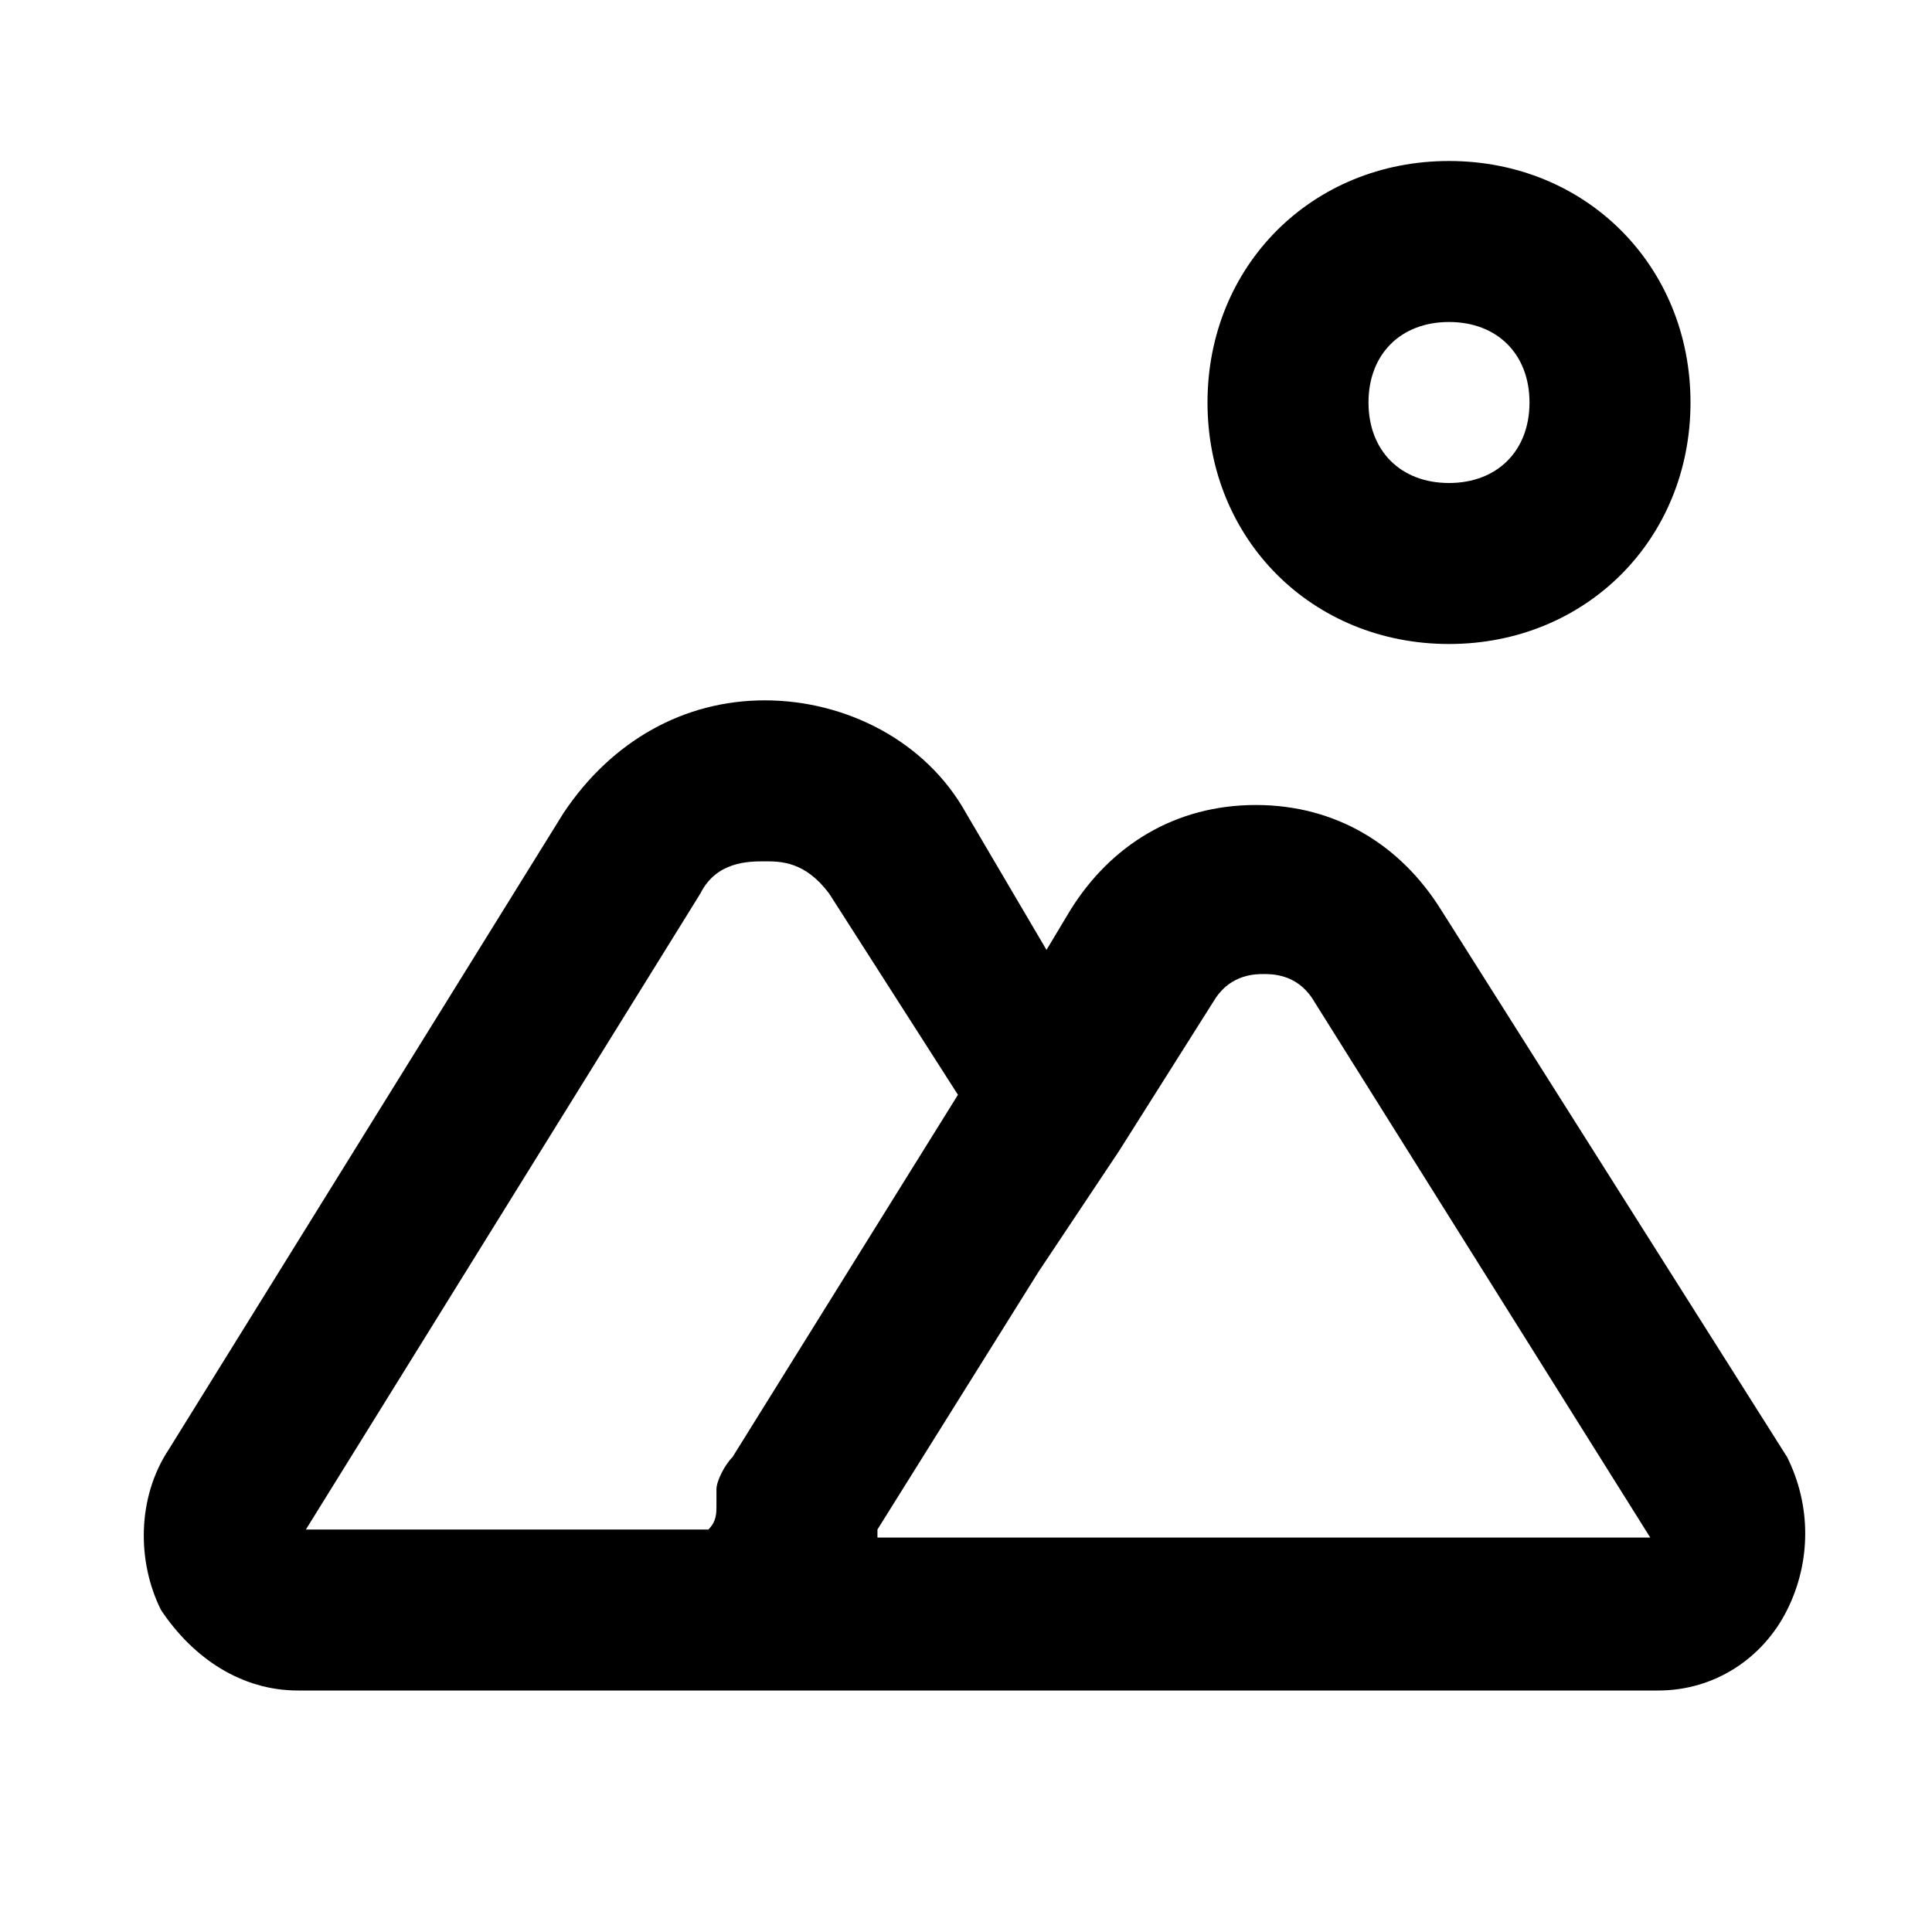
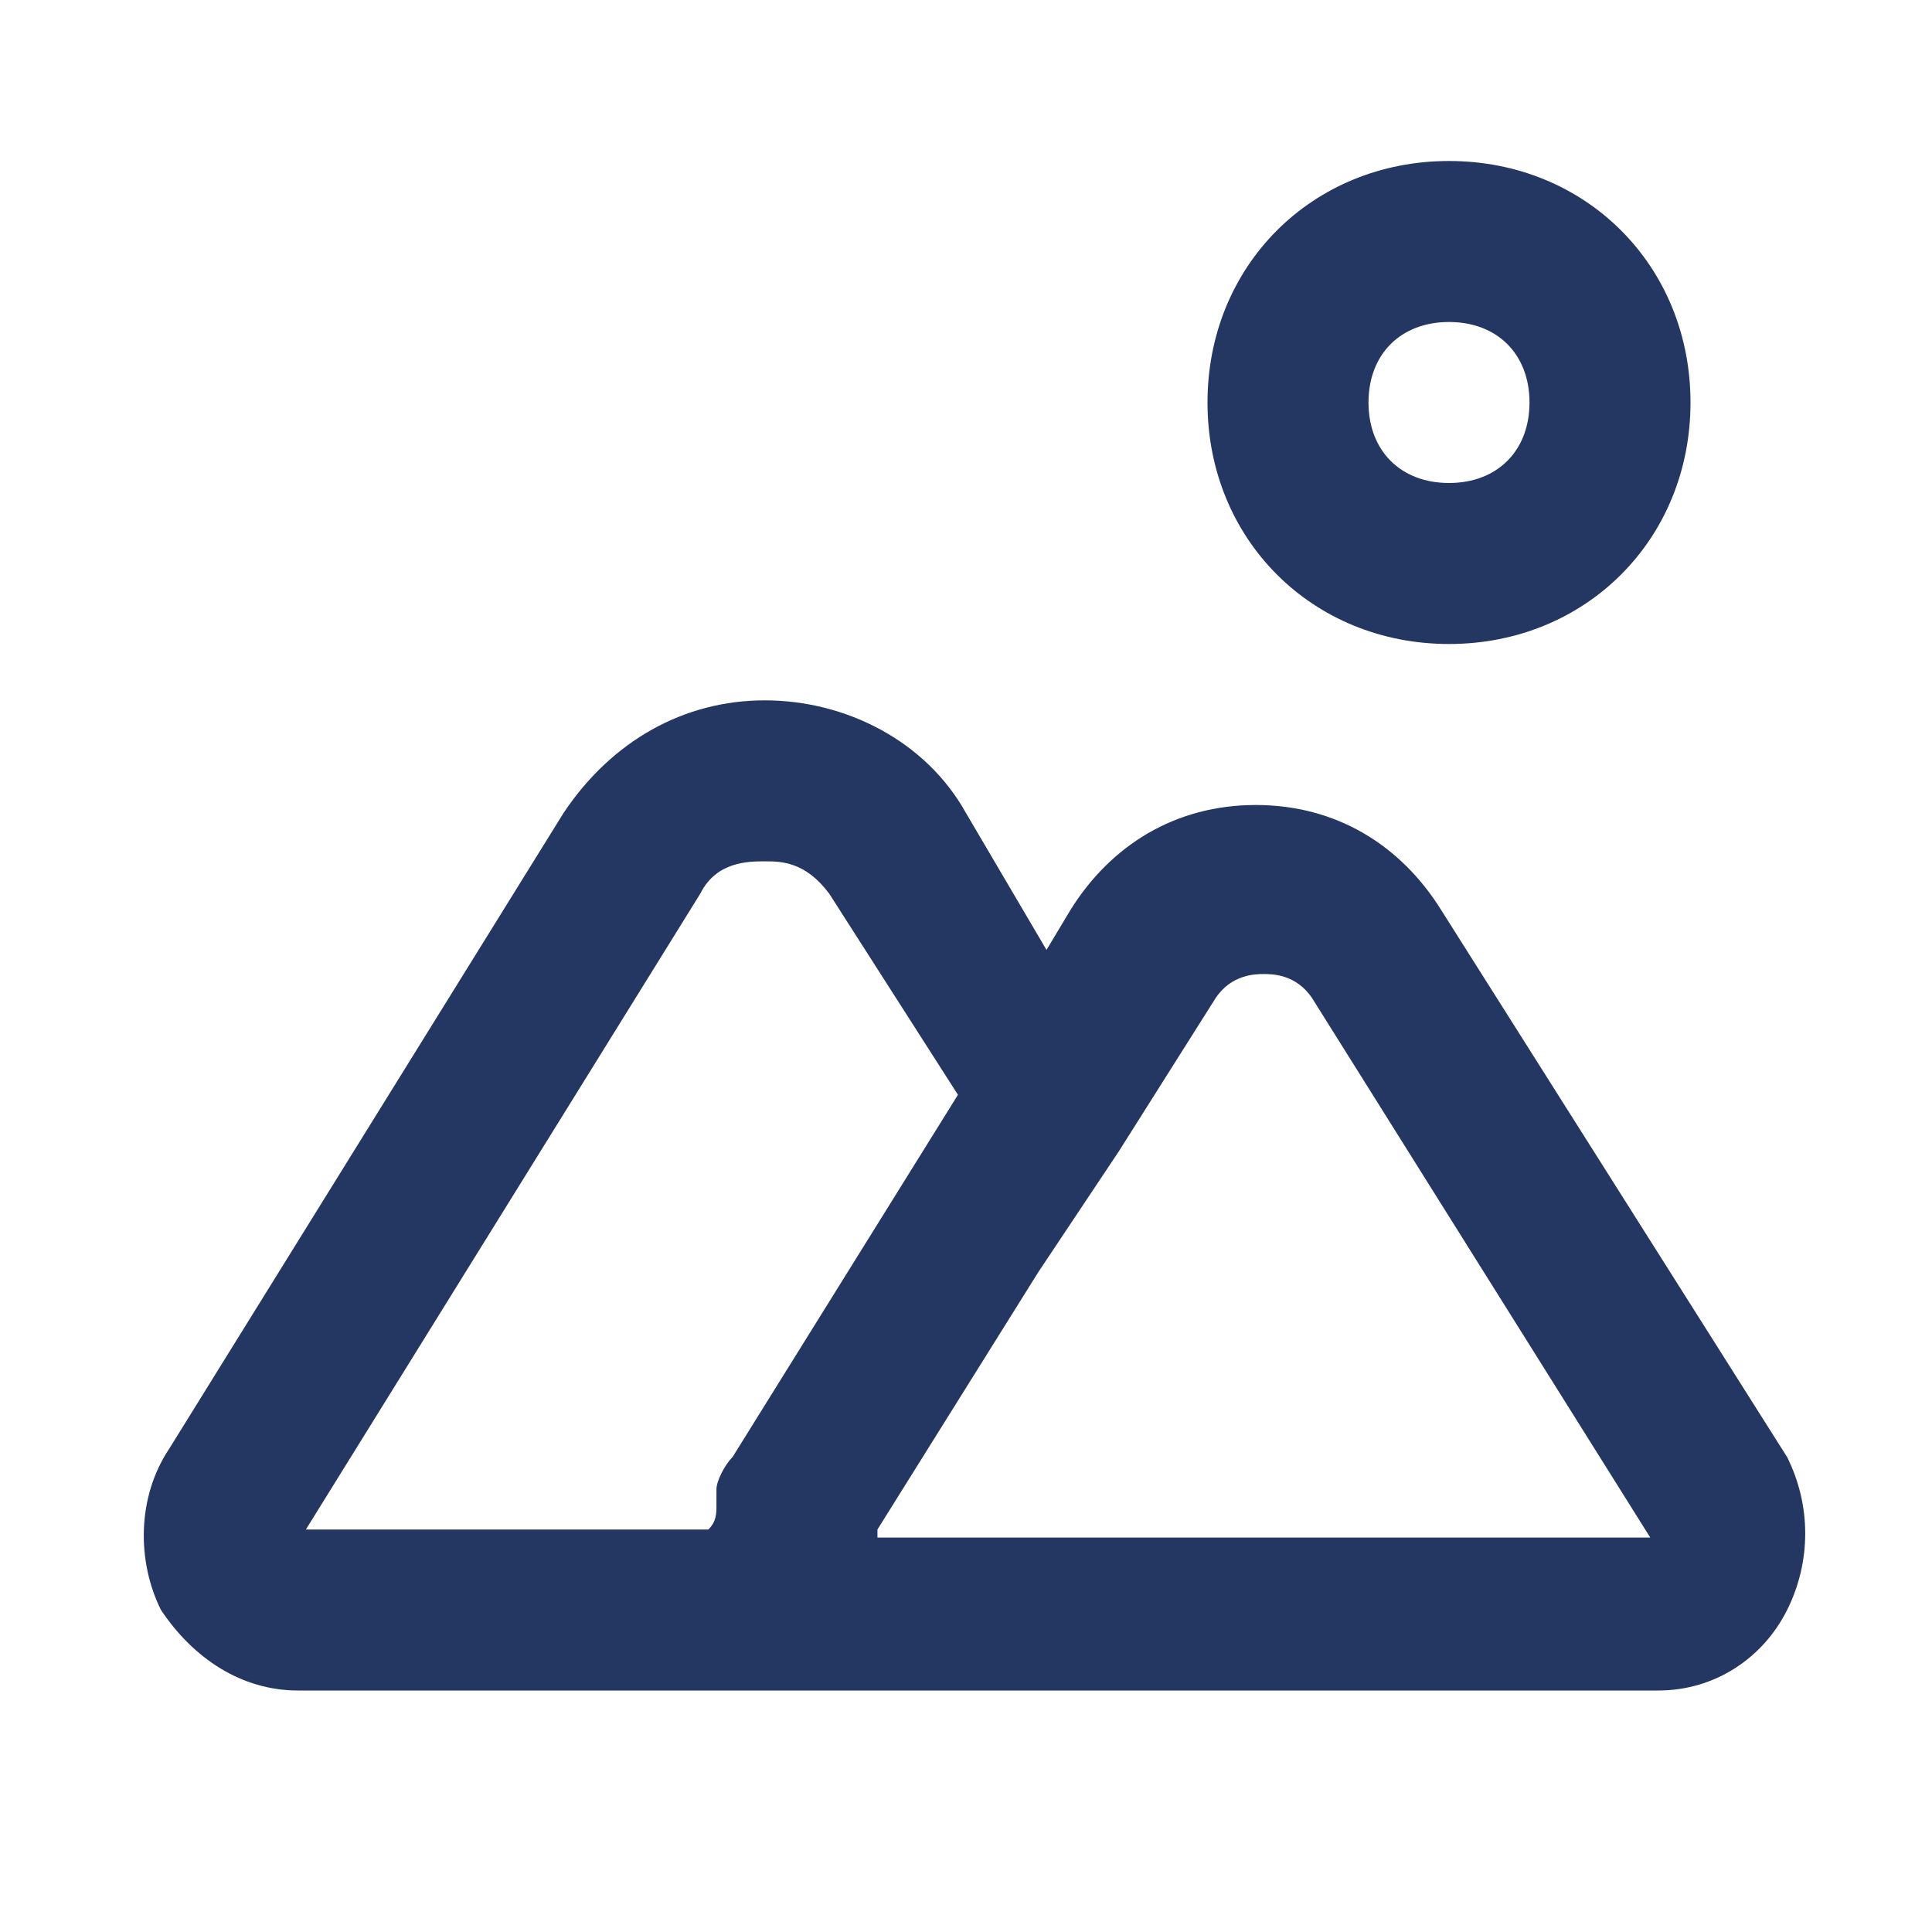
<svg xmlns="http://www.w3.org/2000/svg" width="800px" height="800px" viewBox="0 0 24 24" version="1.1" xml:space="preserve">
-   <style type="text/css">
- 	.st0{opacity:0.2;fill:none;stroke:#000000;stroke-width:5.000000e-02;stroke-miterlimit:10;}
- </style>
  <g id="Layer_Grid" />
  <g id="Layer_2">
-     <path d="M17.9,11.3c-0.5-0.8-1.3-1.3-2.3-1.3s-1.8,0.5-2.3,1.3L13,11.8L12,10.1c-0.5-0.9-1.5-1.4-2.5-1.4S7.6,9.2,7,10.1l-4.9,7.9   c-0.4,0.6-0.4,1.4-0.1,2c0.4,0.6,1,1,1.7,1h6.9h10c0.7,0,1.3-0.4,1.6-1c0.3-0.6,0.3-1.3,0-1.9L17.9,11.3z M9.1,18.1   c-0.1,0.1-0.2,0.3-0.2,0.4c0,0.1,0,0.1,0,0.2c0,0.1,0,0.2-0.1,0.3l-5,0l4.9-7.9c0.2-0.4,0.6-0.4,0.8-0.4s0.5,0,0.8,0.4l1.6,2.5   L9.1,18.1z M10.9,19l2-3.2l1-1.5c0,0,0,0,0,0l1.2-1.9c0.2-0.3,0.5-0.3,0.6-0.3c0.1,0,0.4,0,0.6,0.3l4.2,6.7H10.9z" />
-     <path d="M15,5c0,1.7,1.3,3,3,3s3-1.3,3-3s-1.3-3-3-3S15,3.3,15,5z M19,5c0,0.6-0.4,1-1,1s-1-0.4-1-1s0.4-1,1-1S19,4.4,19,5z" />
+     <path d="M17.9,11.3c-0.5-0.8-1.3-1.3-2.3-1.3s-1.8,0.5-2.3,1.3L13,11.8L12,10.1c-0.5-0.9-1.5-1.4-2.5-1.4S7.6,9.2,7,10.1l-4.9,7.9   c-0.4,0.6-0.4,1.4-0.1,2c0.4,0.6,1,1,1.7,1h6.9h10c0.7,0,1.3-0.4,1.6-1c0.3-0.6,0.3-1.3,0-1.9L17.9,11.3z M9.1,18.1   c-0.1,0.1-0.2,0.3-0.2,0.4c0,0.1,0,0.1,0,0.2c0,0.1,0,0.2-0.1,0.3l-5,0l4.9-7.9c0.2-0.4,0.6-0.4,0.8-0.4s0.5,0,0.8,0.4l1.6,2.5   L9.1,18.1z M10.9,19l2-3.2l1-1.5c0,0,0,0,0,0l1.2-1.9c0.2-0.3,0.5-0.3,0.6-0.3c0.1,0,0.4,0,0.6,0.3l4.2,6.7H10.9z" fill="#243662" />
+     <path d="M15,5c0,1.7,1.3,3,3,3s3-1.3,3-3s-1.3-3-3-3S15,3.3,15,5z M19,5c0,0.6-0.4,1-1,1s-1-0.4-1-1s0.4-1,1-1S19,4.4,19,5z" fill="#243662" />
  </g>
</svg>
